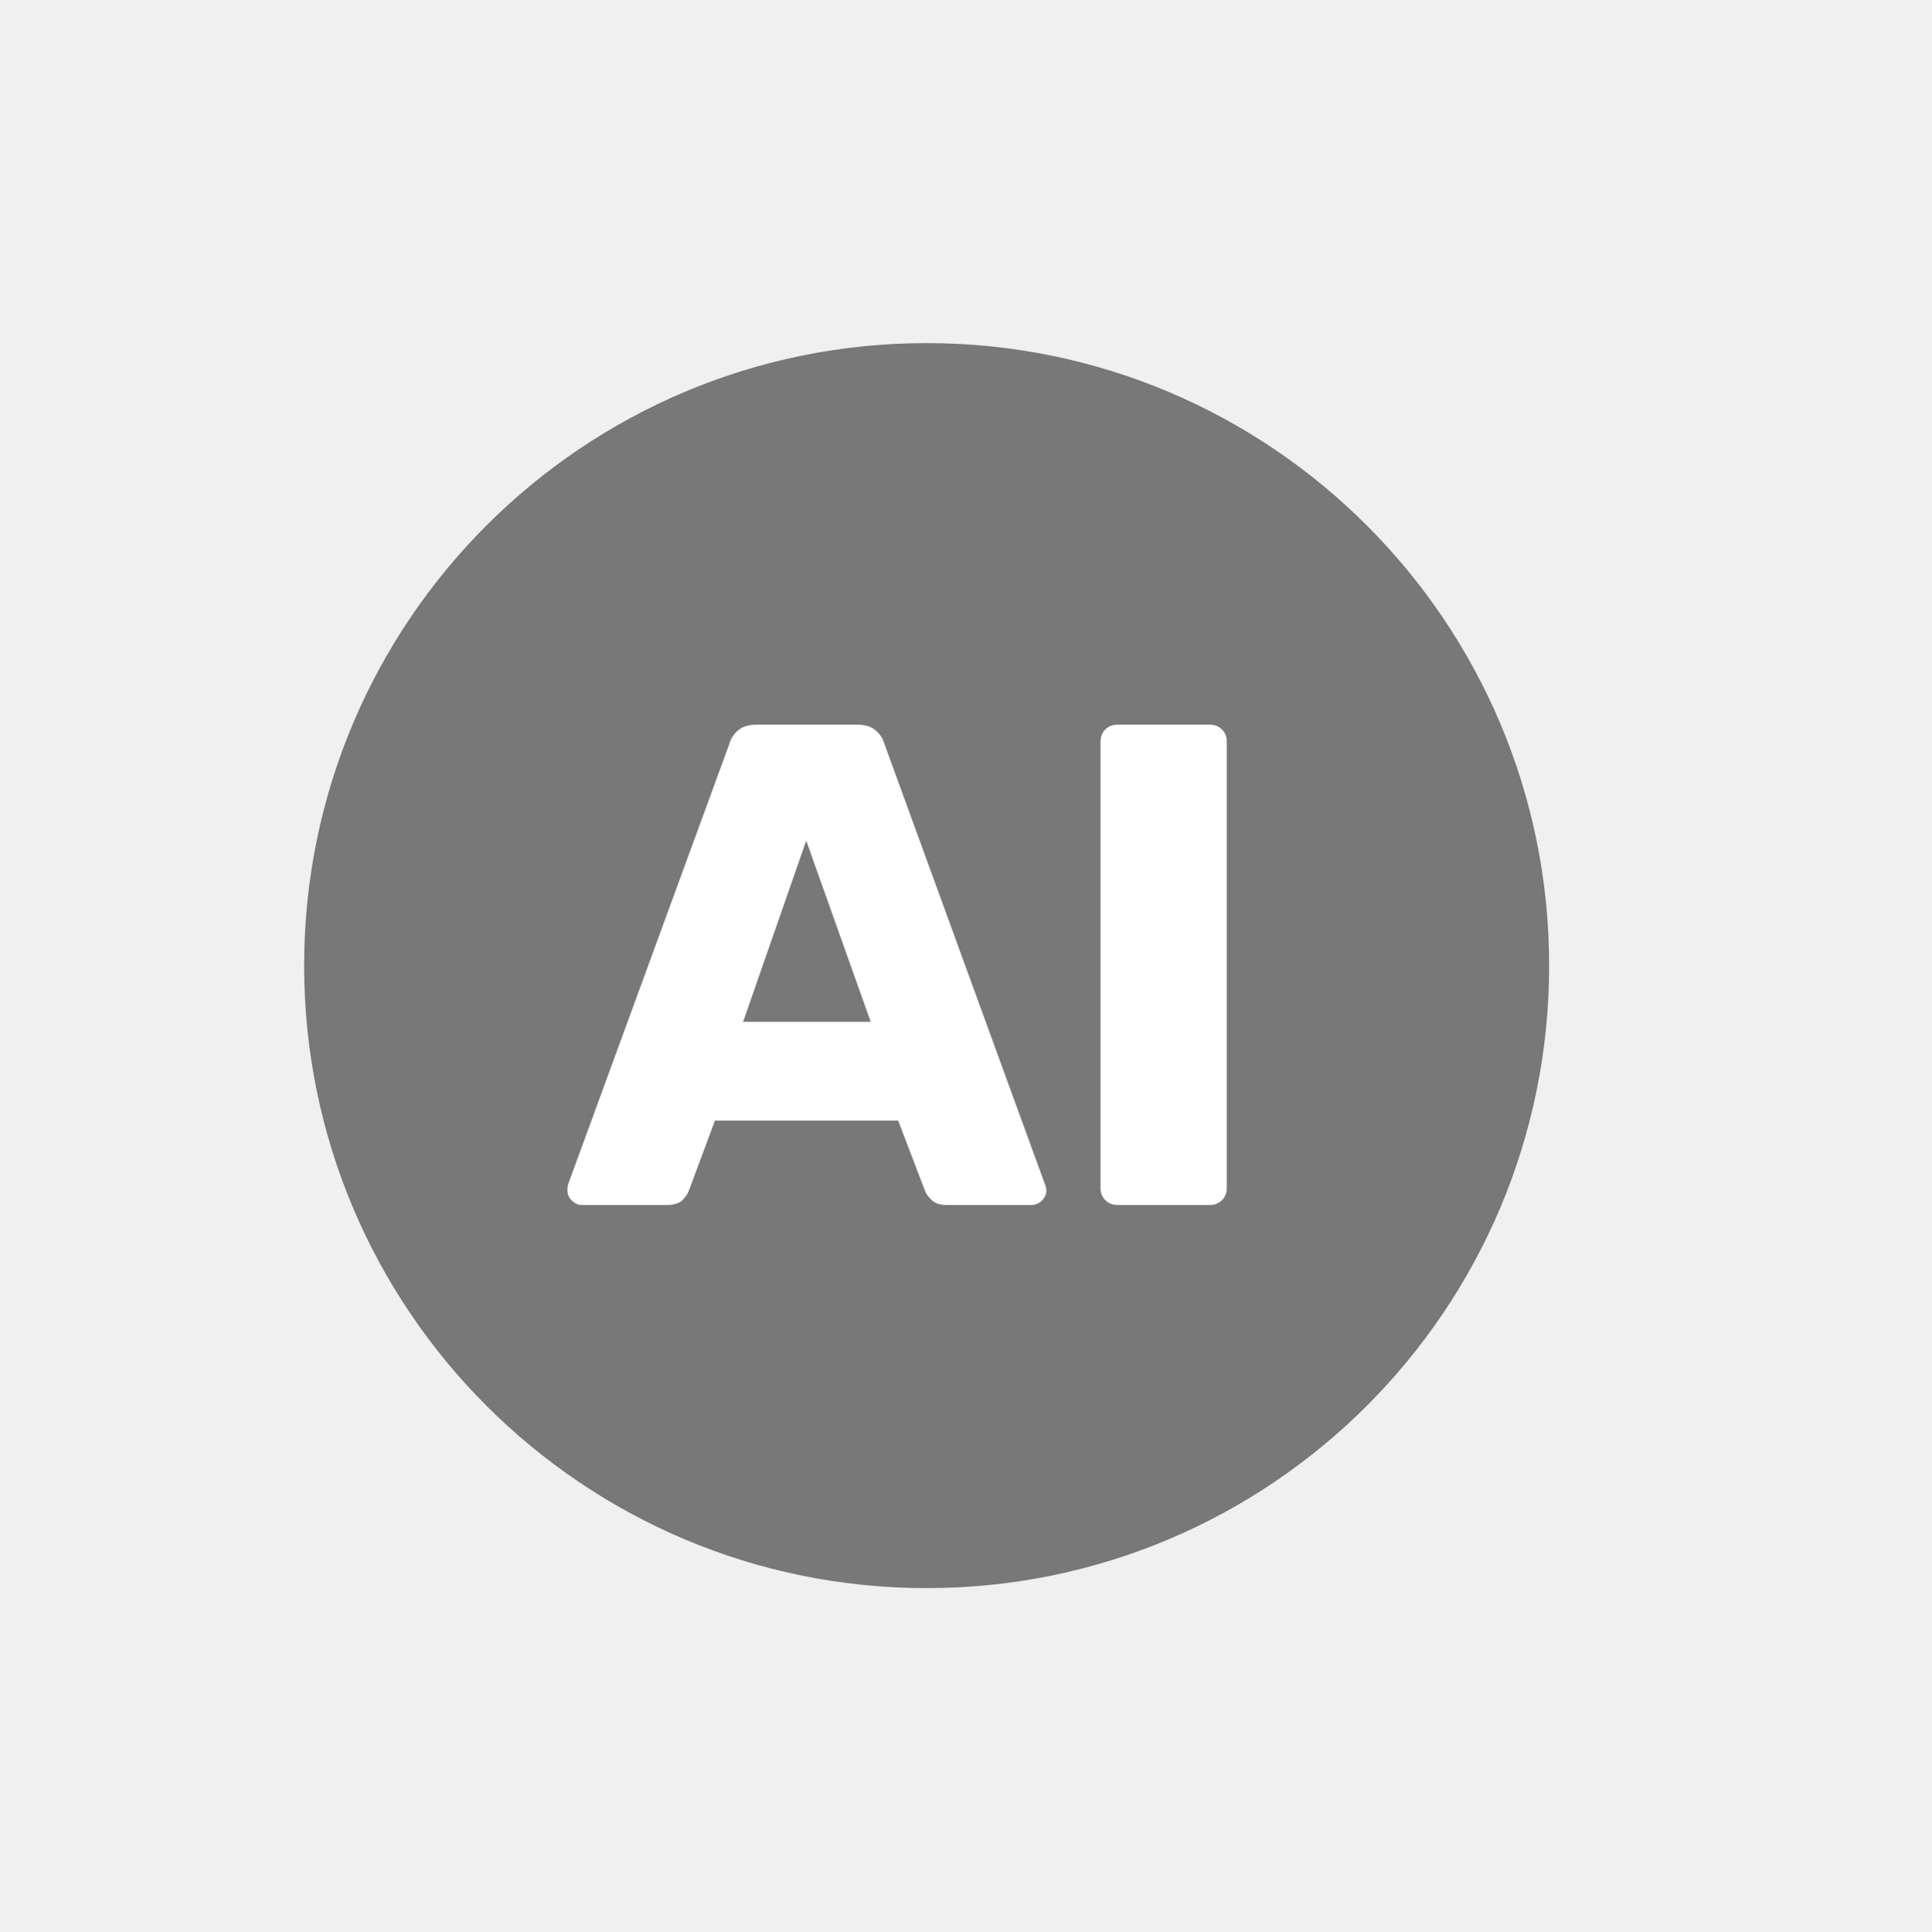
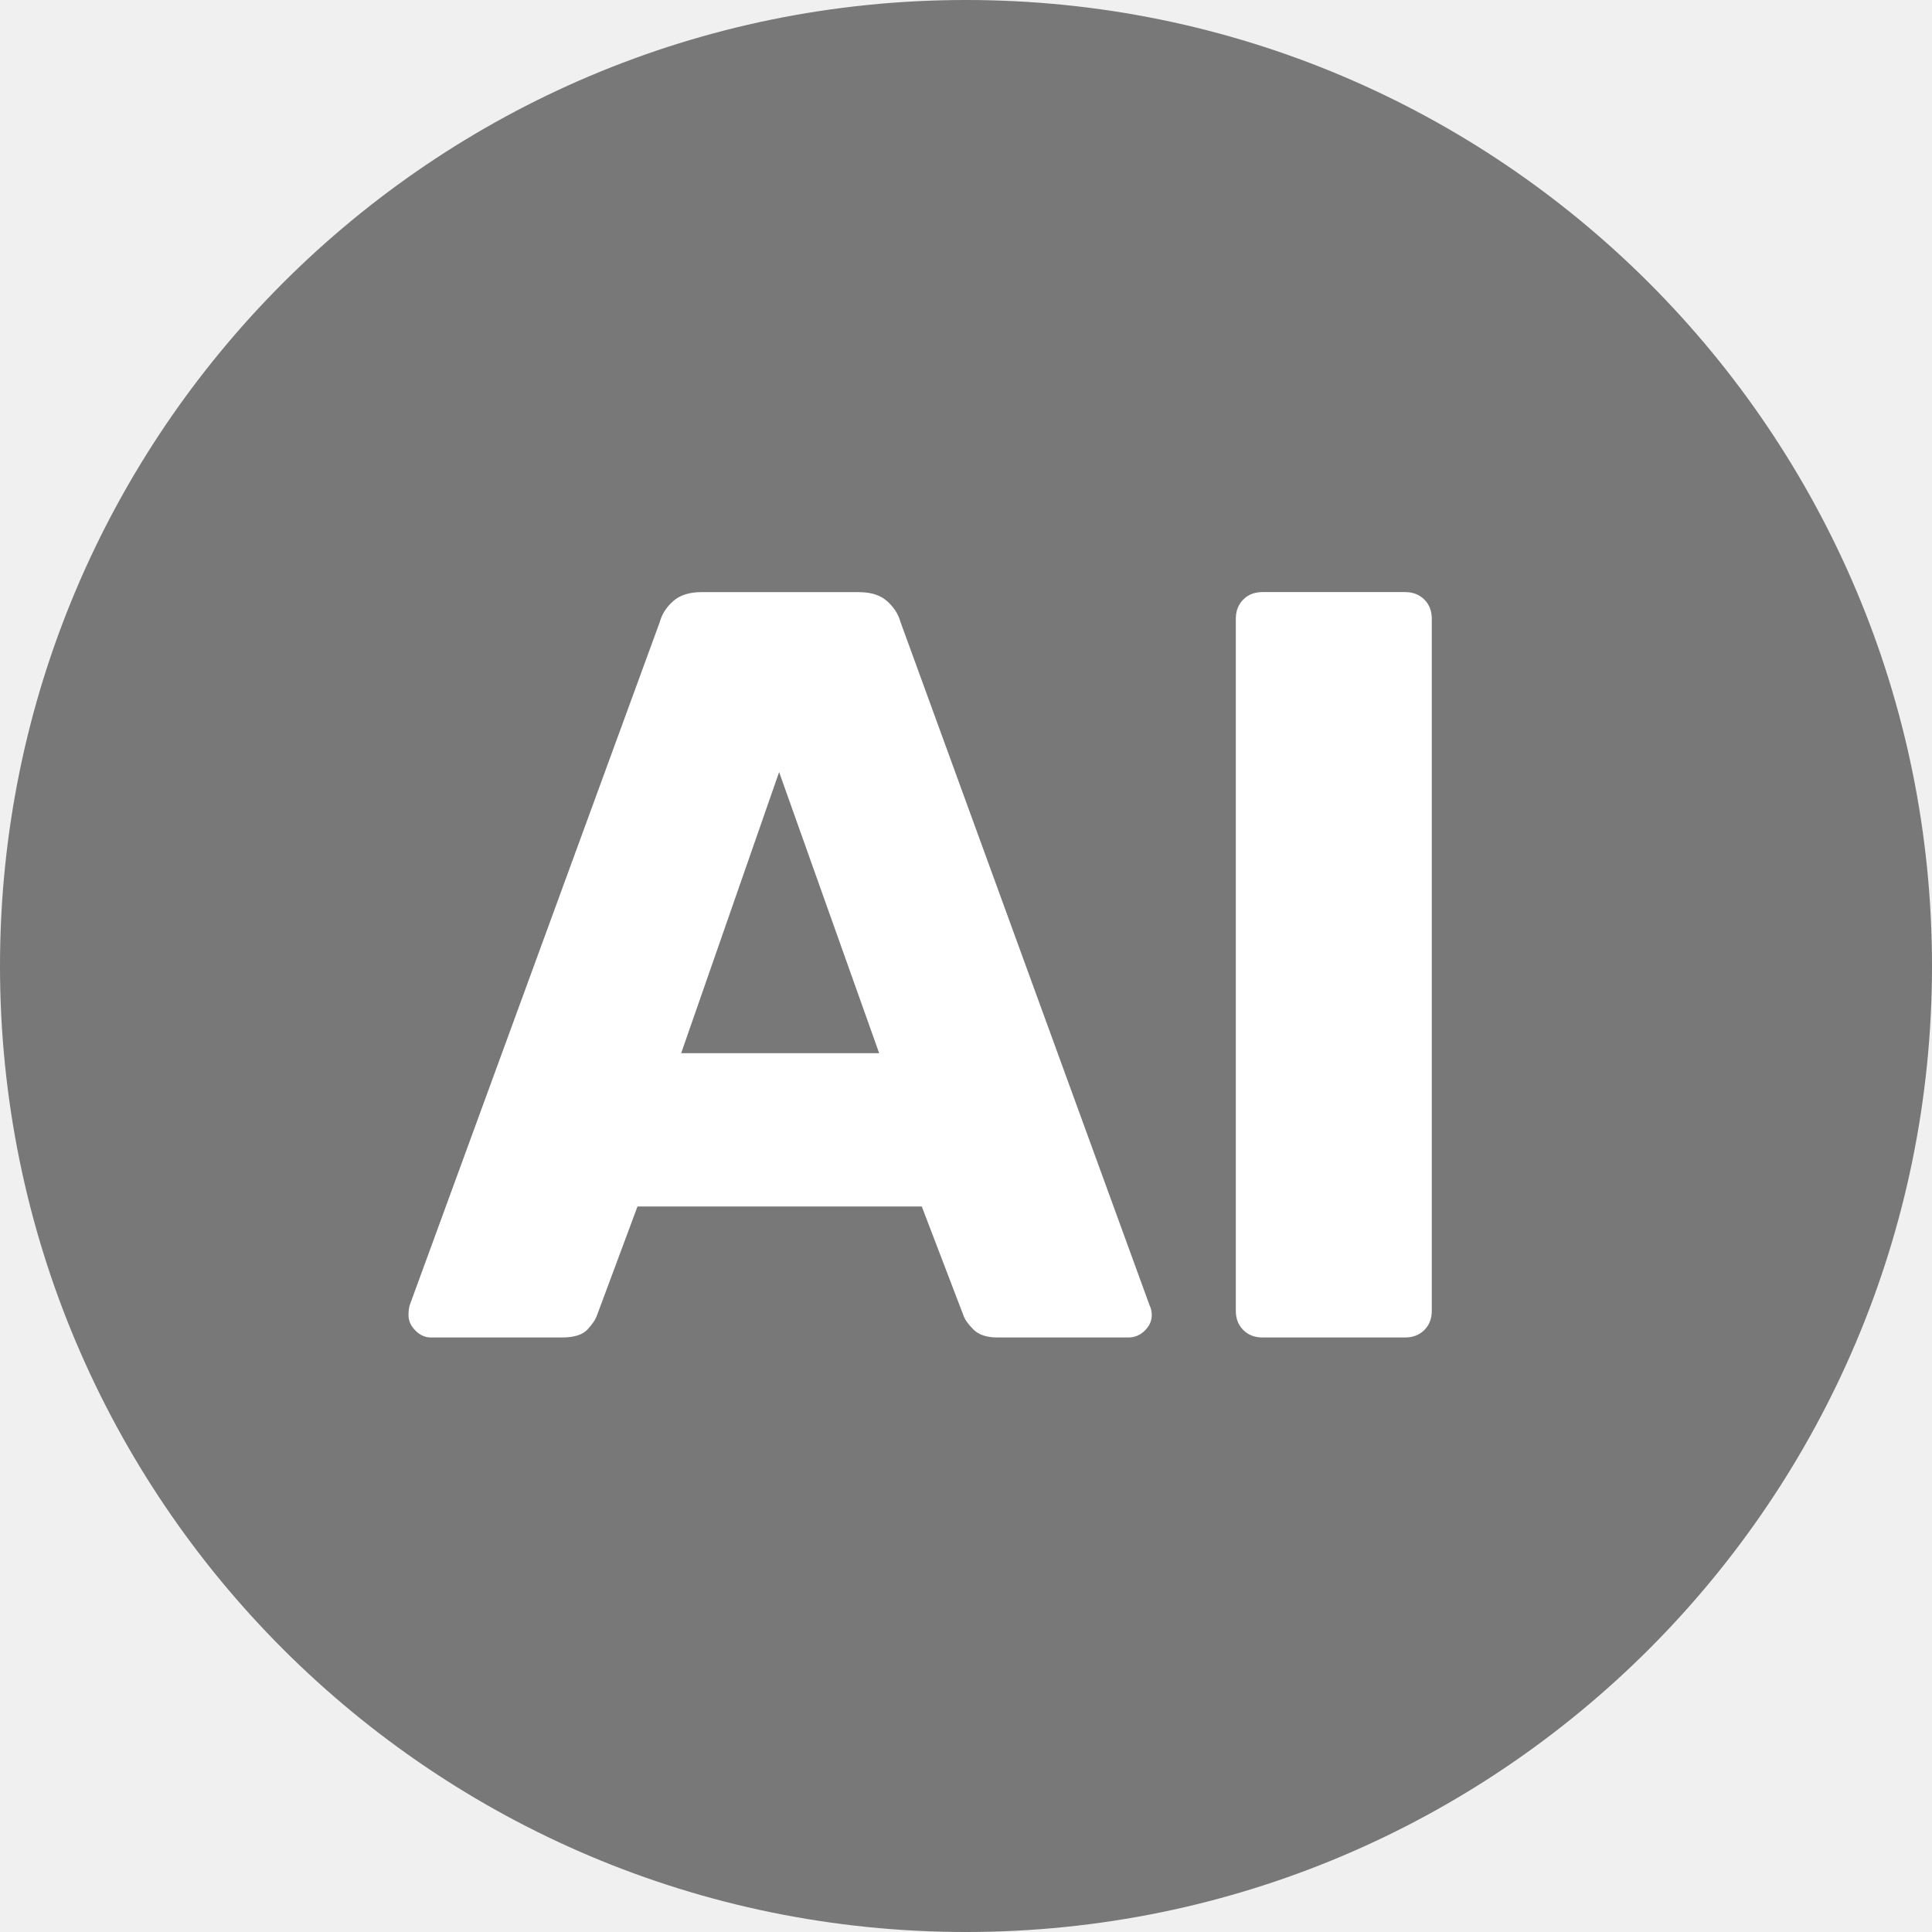
- <svg xmlns="http://www.w3.org/2000/svg" id="Calque_1" data-name="Calque 1" viewBox="0 0 566.93 566.93">
-   <defs>
-     <style>
-       .cls-1 {
-         fill-rule: evenodd;
-         opacity: .5;
-       }
- 
-       .cls-2 {
-         fill: #fff;
-       }
-     </style>
-   </defs>
-   <path class="cls-1" d="M272.03,100.72c100.92,0,182.74,81.82,182.74,182.75s-81.82,182.74-182.74,182.74-182.75-81.82-182.75-182.74,81.82-182.75,182.75-182.75" />
+ <svg xmlns="http://www.w3.org/2000/svg" width="100%" height="100%" viewBox="0 0 365 365" version="1.1" xml:space="preserve" style="fill-rule:evenodd;clip-rule:evenodd;stroke-linejoin:round;stroke-miterlimit:2;">
+   <g transform="matrix(0.998659,0,0,0.998659,-89.1603,-100.585)">
+     <path d="M272.03,100.72C372.95,100.72 454.77,182.54 454.77,283.47C454.77,384.4 372.95,466.21 272.03,466.21C171.11,466.21 89.28,384.39 89.28,283.47C89.28,182.55 171.1,100.72 272.03,100.72" style="fill-opacity:0.5;" />
+   </g>
  <g>
-     <path class="cls-2" d="M170.79,353.74c-1.08,0-2.05-.43-2.92-1.31-.88-.87-1.31-1.84-1.31-2.92,0-.67.07-1.27.2-1.81l47.34-129.32c.4-1.48,1.24-2.79,2.52-3.93,1.27-1.14,3.05-1.71,5.34-1.71h29.81c2.28,0,4.06.57,5.34,1.71,1.27,1.14,2.11,2.45,2.52,3.93l47.14,129.32c.27.54.4,1.14.4,1.81,0,1.08-.44,2.05-1.31,2.92s-1.91,1.31-3.12,1.31h-24.78c-2.01,0-3.52-.5-4.53-1.51-1.01-1.01-1.65-1.91-1.91-2.72l-7.86-20.55h-53.78l-7.65,20.55c-.27.81-.88,1.71-1.81,2.72-.94,1.01-2.55,1.51-4.83,1.51h-24.78ZM218.13,299.96h37.47l-18.93-53.18-18.53,53.18Z" />
-     <path class="cls-2" d="M328.11,353.74c-1.48,0-2.69-.47-3.63-1.41-.94-.94-1.41-2.15-1.41-3.63v-130.93c0-1.48.47-2.68,1.41-3.63s2.15-1.41,3.63-1.41h26.99c1.48,0,2.68.47,3.63,1.41.94.94,1.41,2.15,1.41,3.63v130.93c0,1.48-.47,2.69-1.41,3.63-.94.94-2.15,1.41-3.63,1.41h-26.99Z" />
+     <g transform="matrix(0.998659,0,0,0.998659,-89.1603,-100.585)">
+       <path d="M170.79,353.74C169.71,353.74 168.74,353.31 167.87,352.43C166.99,351.56 166.56,350.59 166.56,349.51C166.56,348.84 166.63,348.24 166.76,347.7L214.1,218.38C214.5,216.9 215.34,215.59 216.62,214.45C217.89,213.31 219.67,212.74 221.96,212.74L251.77,212.74C254.05,212.74 255.83,213.31 257.11,214.45C258.38,215.59 259.22,216.9 259.63,218.38L306.77,347.7C307.04,348.24 307.17,348.84 307.17,349.51C307.17,350.59 306.73,351.56 305.86,352.43C304.99,353.3 303.95,353.74 302.74,353.74L277.96,353.74C275.95,353.74 274.44,353.24 273.43,352.23C272.42,351.22 271.78,350.32 271.52,349.51L263.66,328.96L209.88,328.96L202.23,349.51C201.96,350.32 201.35,351.22 200.42,352.23C199.48,353.24 197.87,353.74 195.59,353.74L170.79,353.74ZM218.13,299.96L255.6,299.96L236.67,246.78L218.14,299.96L218.13,299.96Z" style="fill:white;fill-rule:nonzero;" />
+     </g>
+     <g transform="matrix(0.998659,0,0,0.998659,-89.1603,-100.585)">
+       <path d="M328.11,353.74C326.63,353.74 325.42,353.27 324.48,352.33C323.54,351.39 323.07,350.18 323.07,348.7L323.07,217.77C323.07,216.29 323.54,215.09 324.48,214.14C325.42,213.19 326.63,212.73 328.11,212.73L355.1,212.73C356.58,212.73 357.78,213.2 358.73,214.14C359.67,215.08 360.14,216.29 360.14,217.77L360.14,348.7C360.14,350.18 359.67,351.39 358.73,352.33C357.79,353.27 356.58,353.74 355.1,353.74L328.11,353.74Z" style="fill:white;fill-rule:nonzero;" />
+     </g>
  </g>
</svg>
